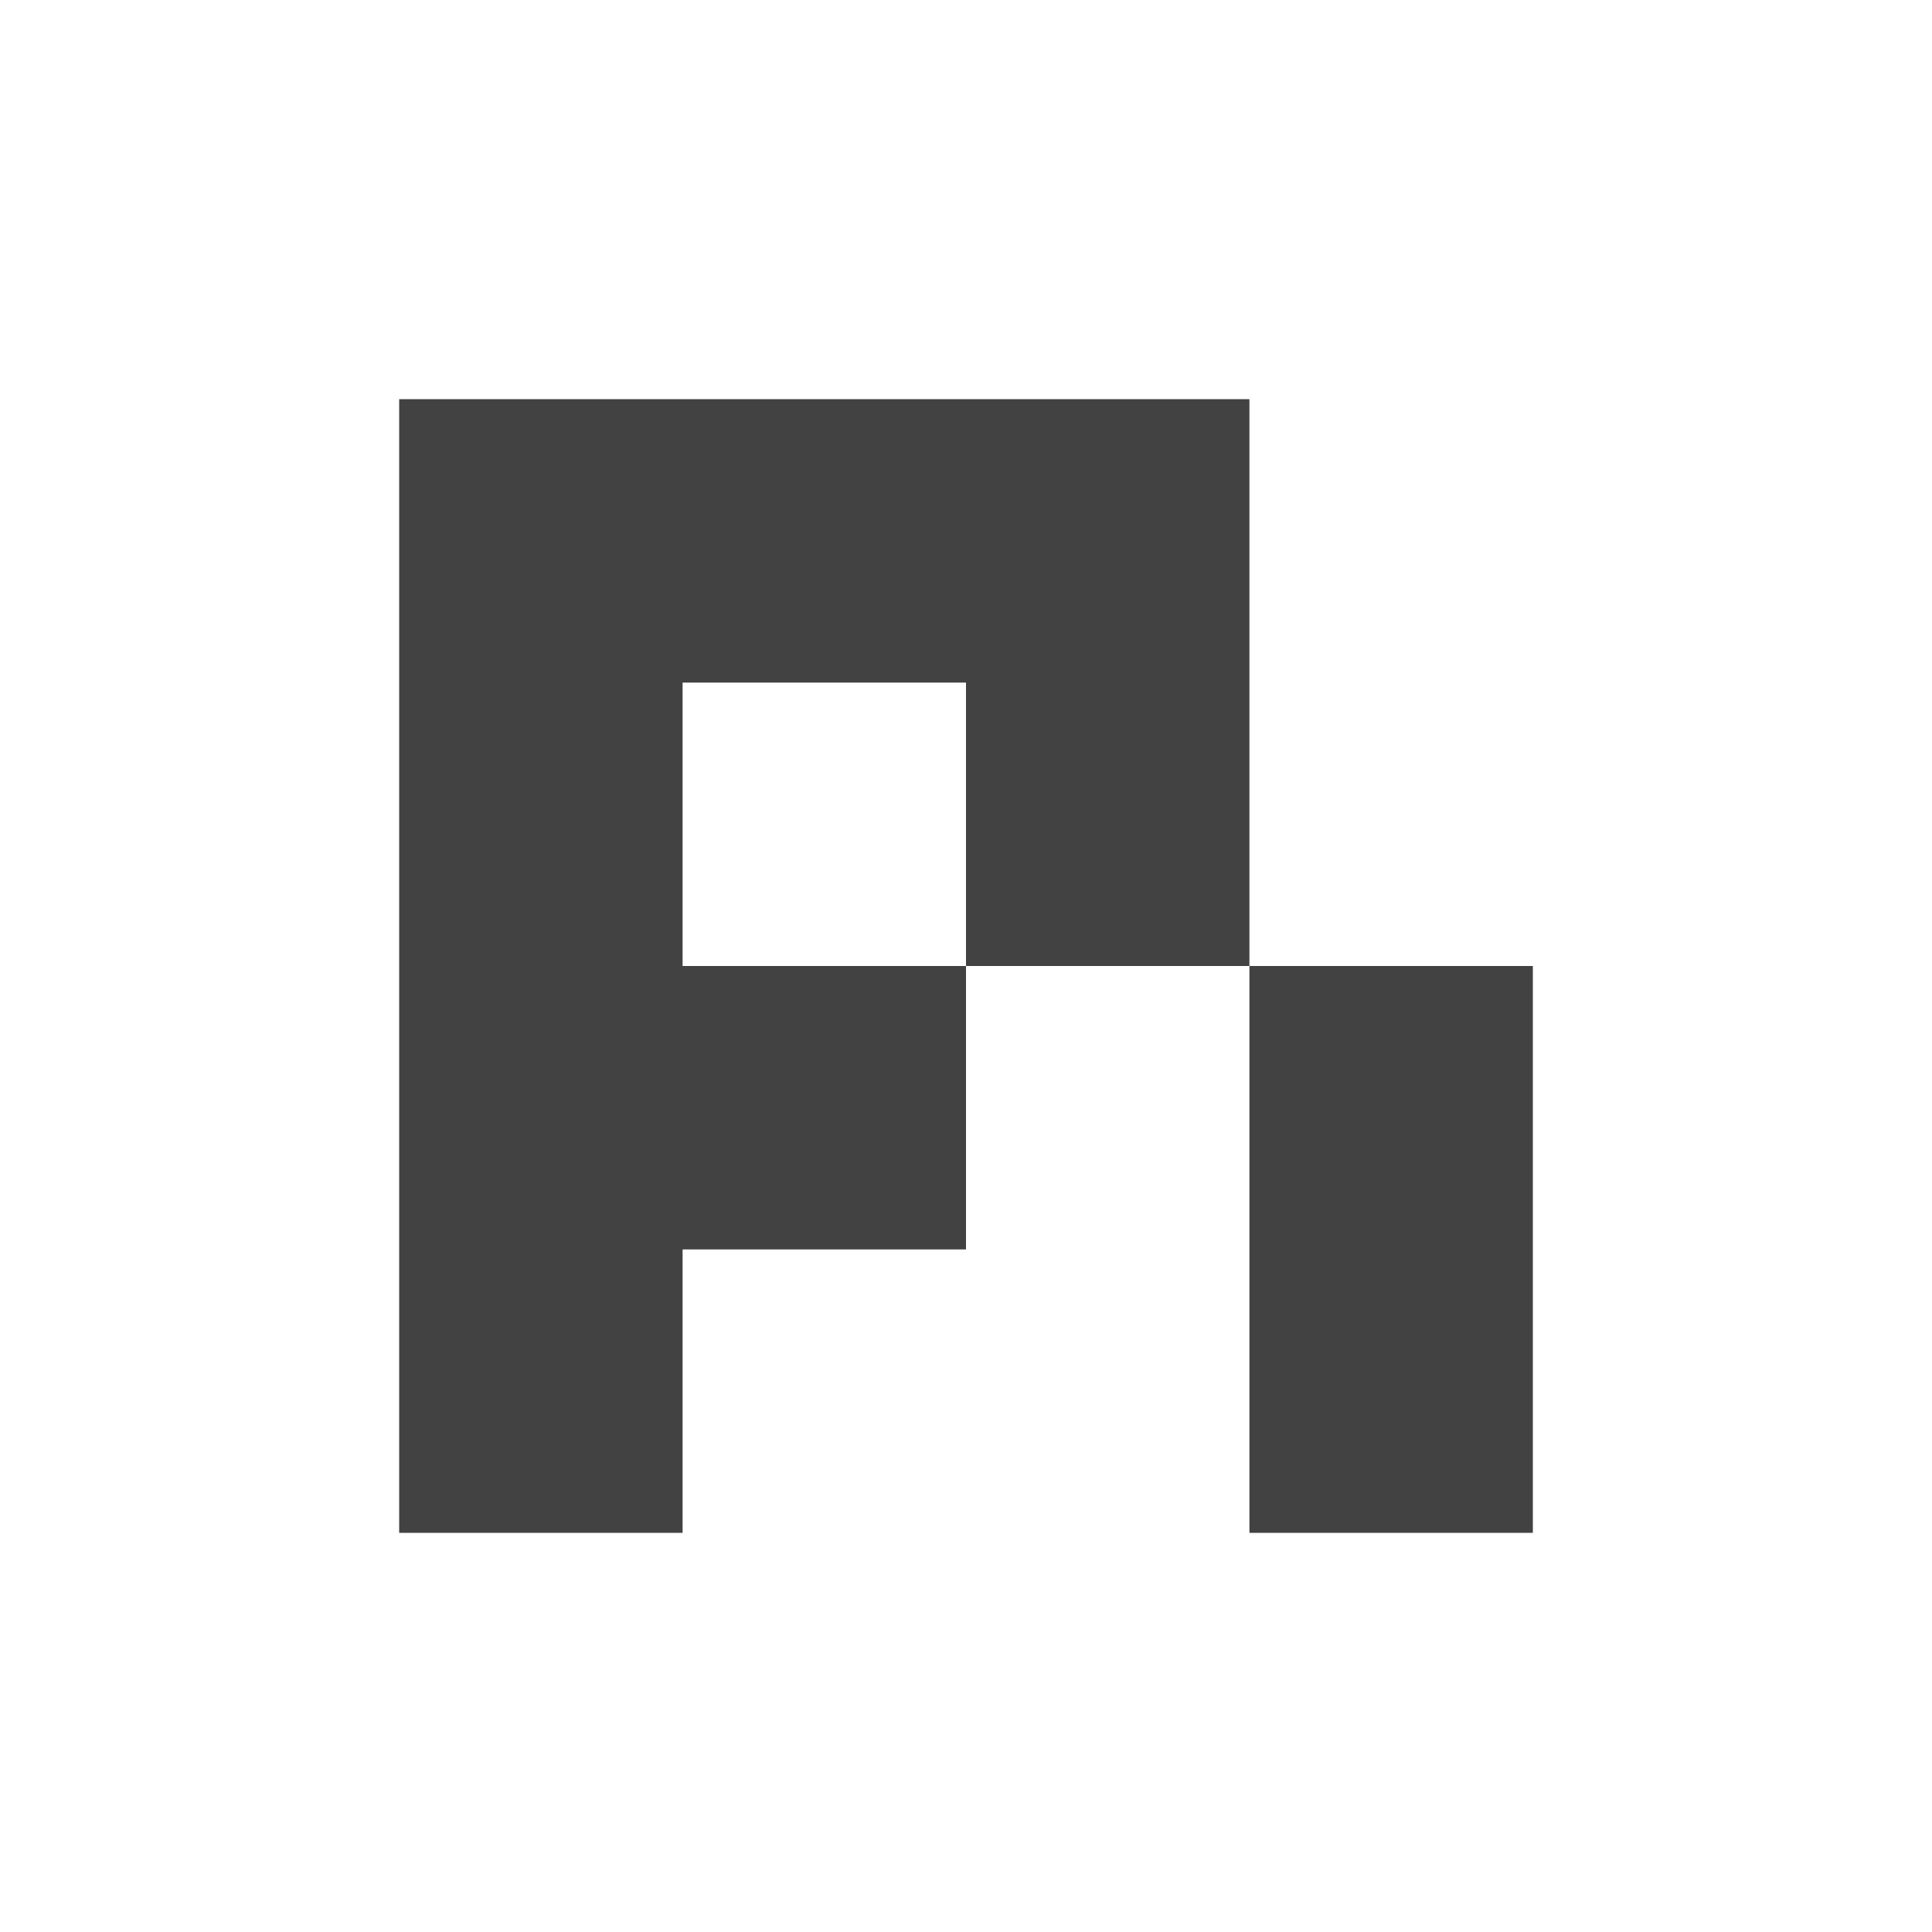
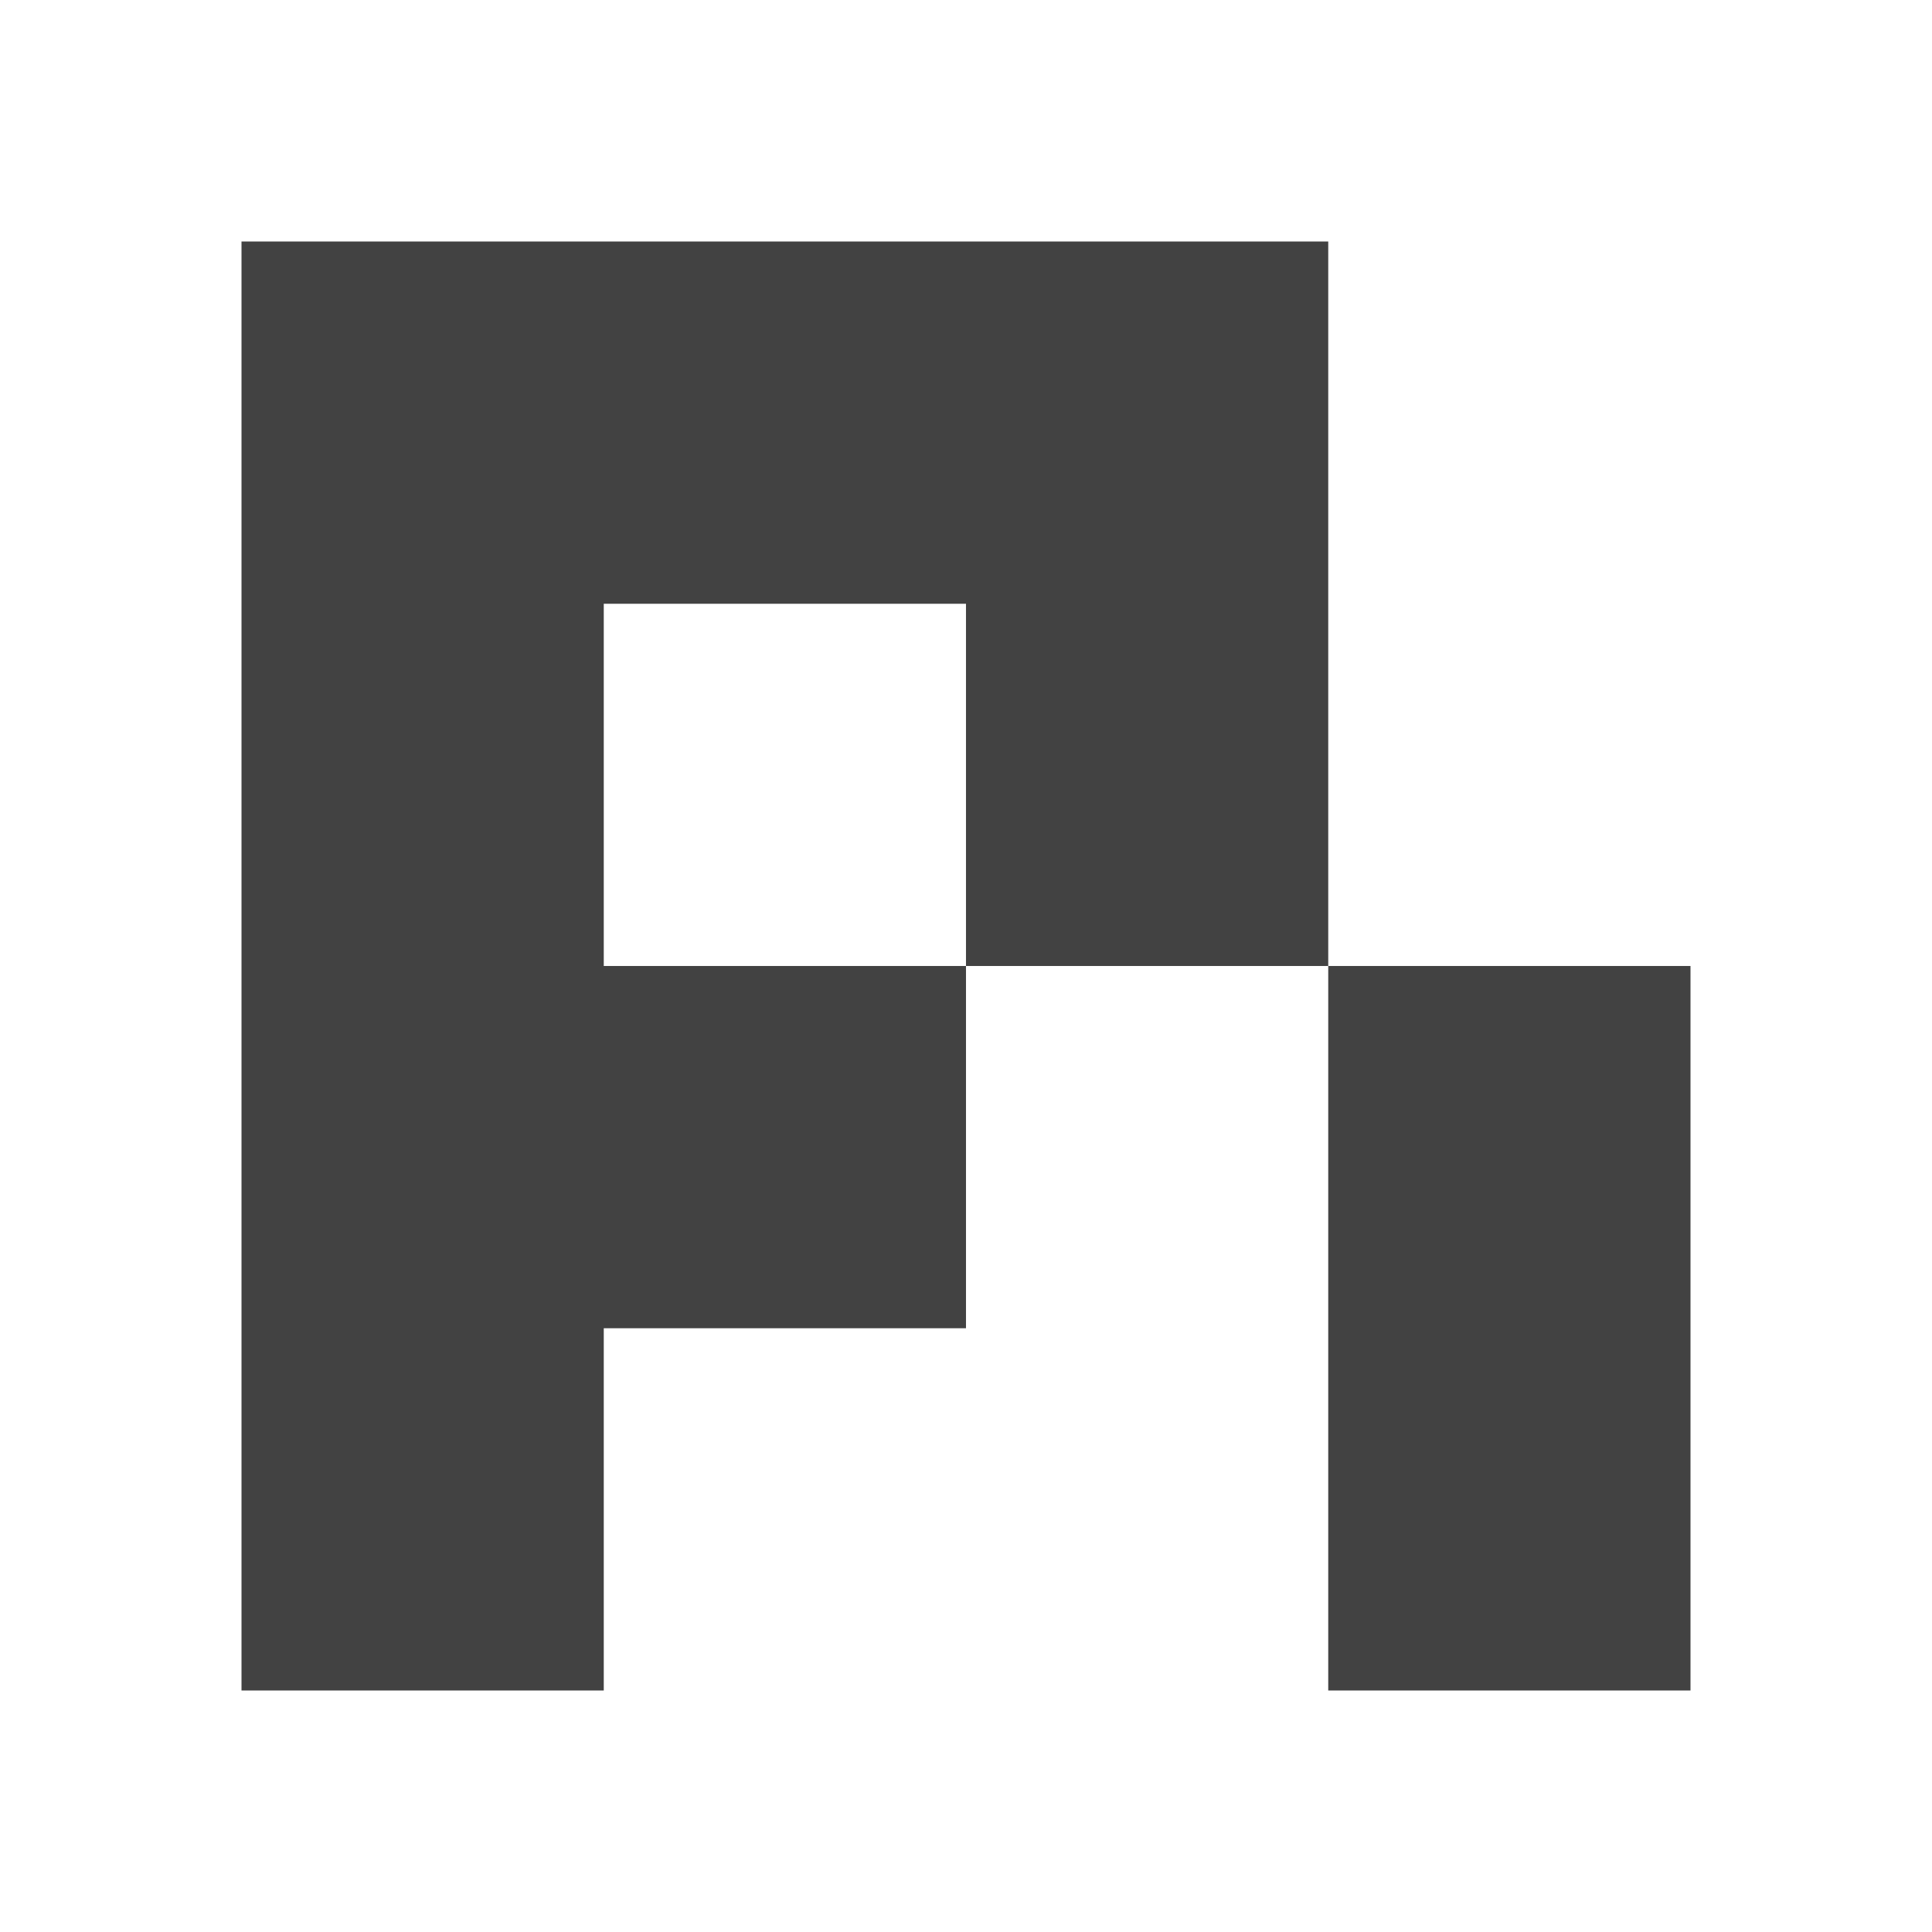
- <svg xmlns="http://www.w3.org/2000/svg" width="16" height="16" viewBox="0 0 800 800">
-   <path fill="#424242" fill-rule="evenodd" d="M165.29 165.29H517.36V400H400V517.36H282.65V634.72H165.29ZM282.65 282.65V400H400V282.65Z" />
-   <path fill="#424242" d="M517.36 400H634.72V634.72H517.36Z" />
+ <svg xmlns="http://www.w3.org/2000/svg" width="16" height="16" viewBox="87.05 87.05 625.91 625.91" fill="#424242">
+   <path fill-rule="evenodd" d="M165.29 165.29H517.36V400H400V517.36H282.65V634.72H165.29ZM282.65 282.65V400H400V282.65Z" />
+   <path d="M517.36 400H634.72V634.72H517.36Z" />
</svg>
